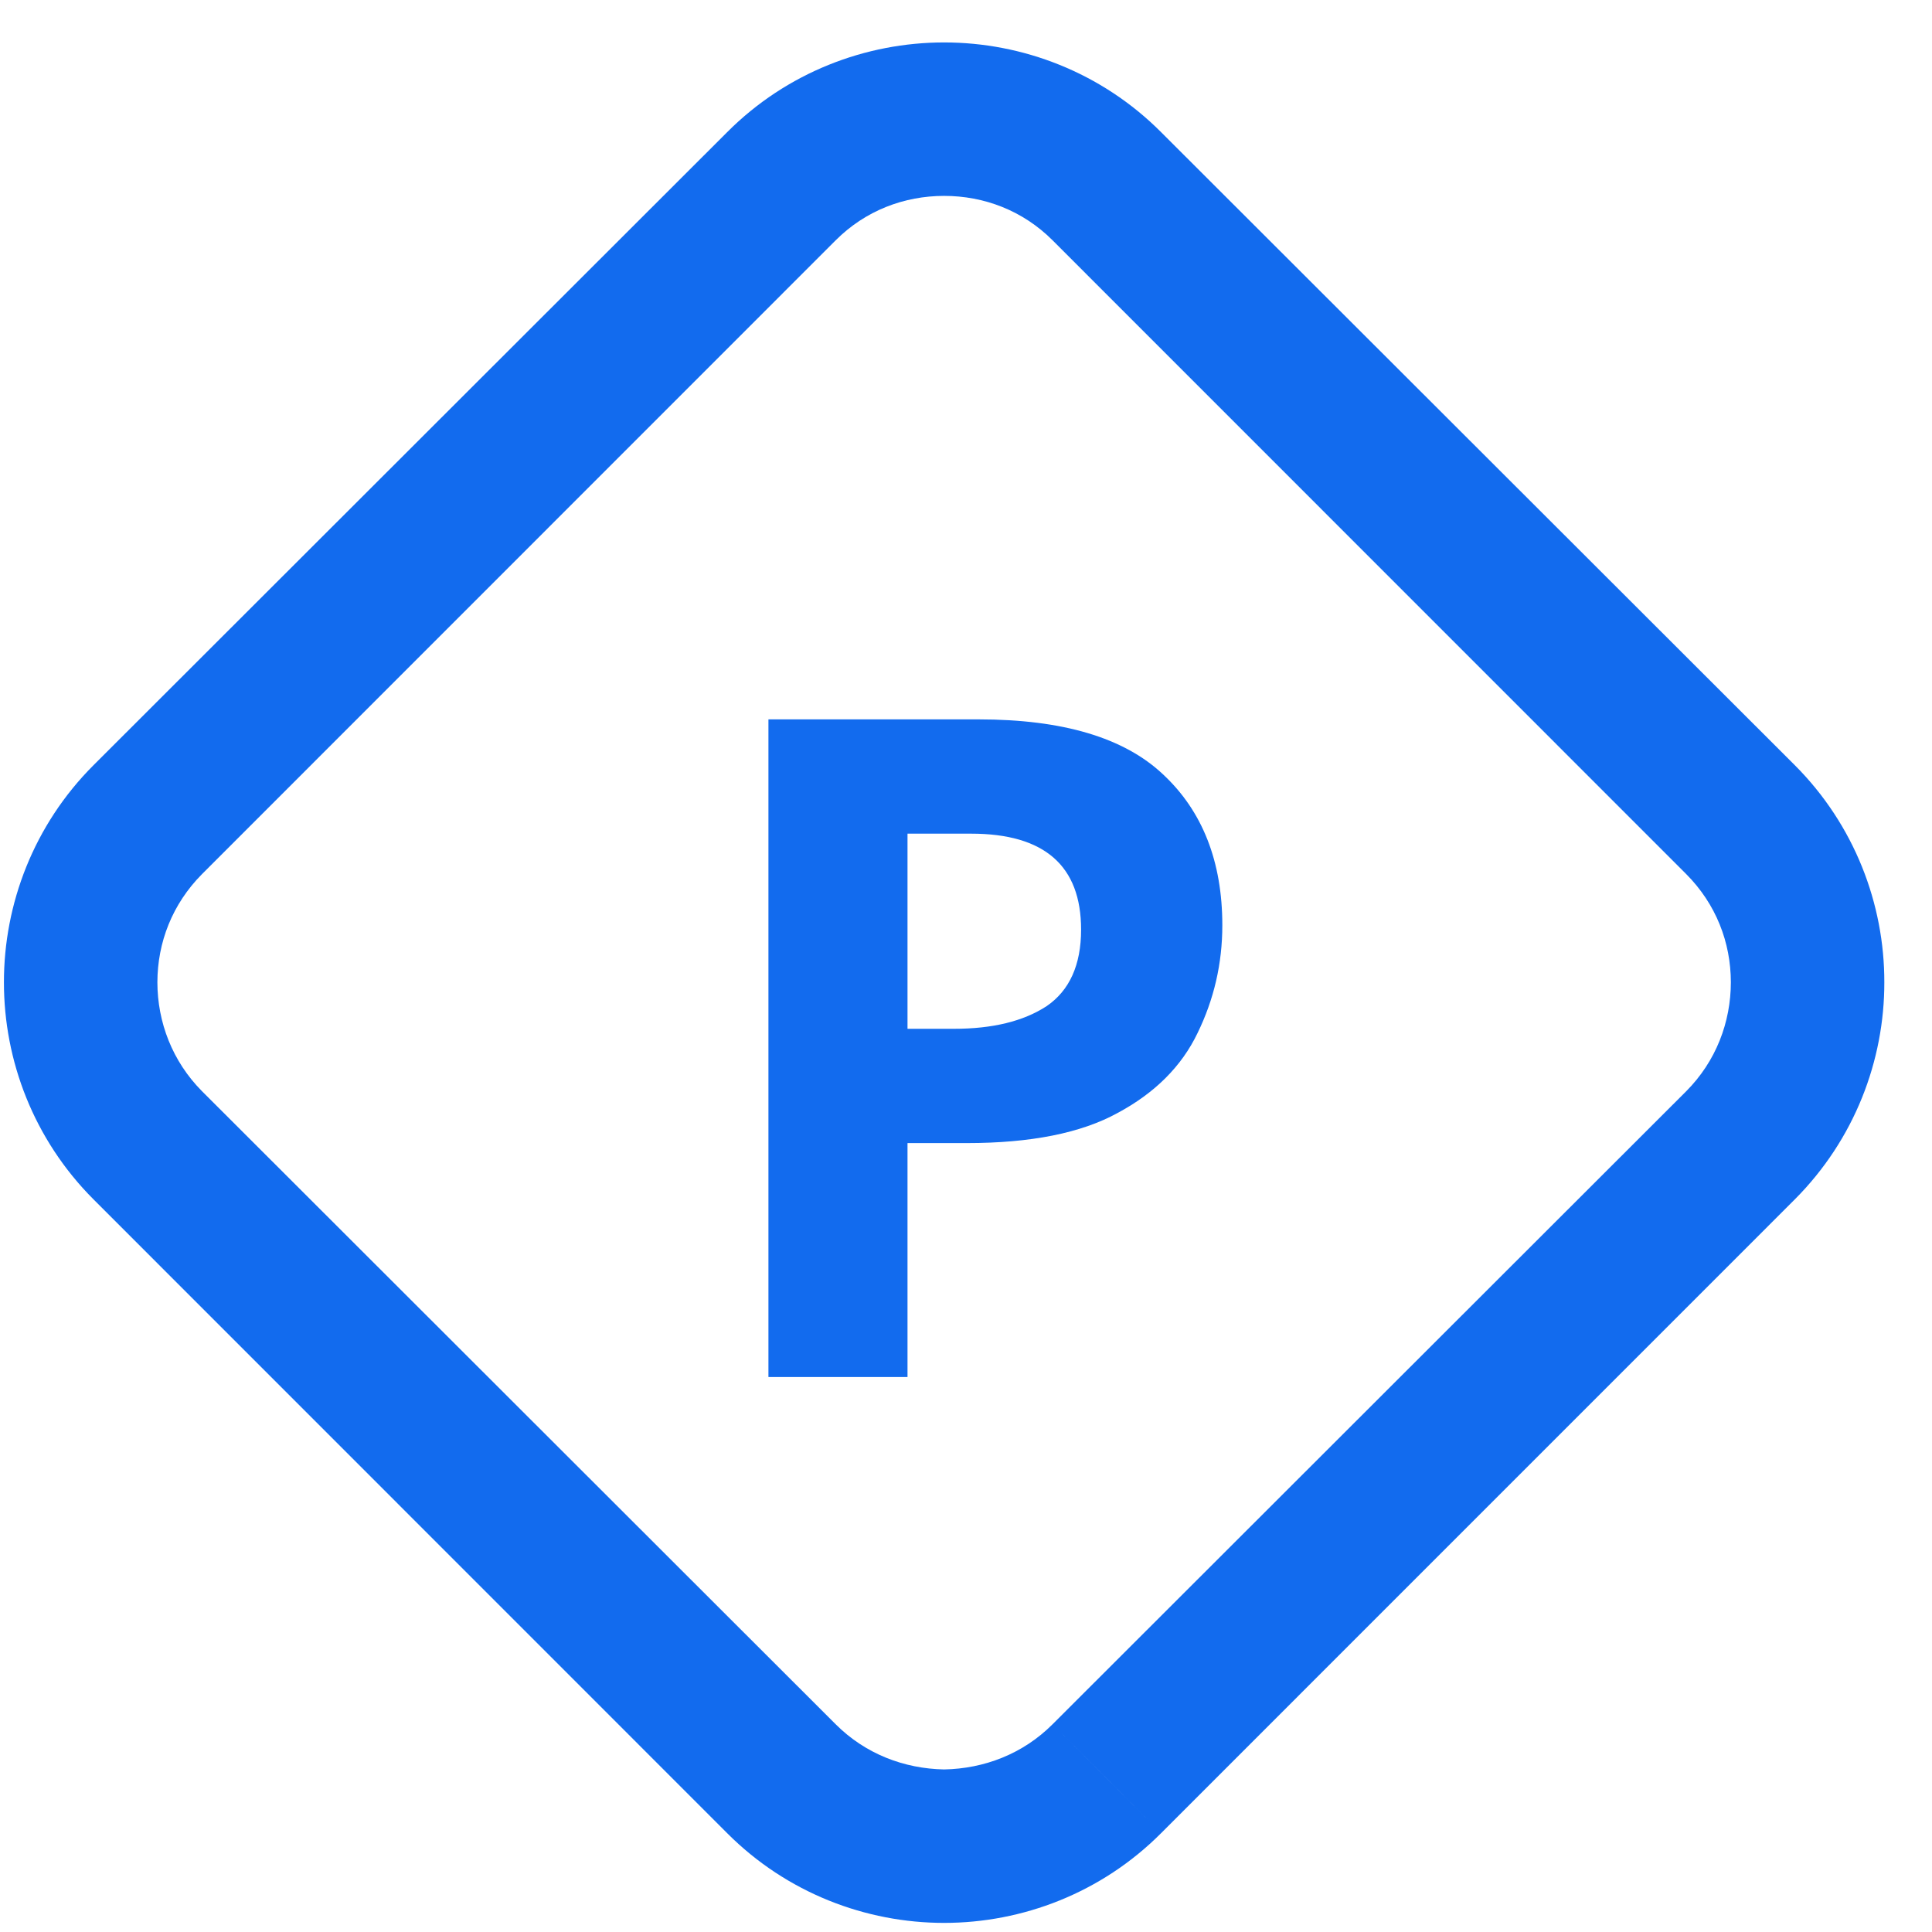
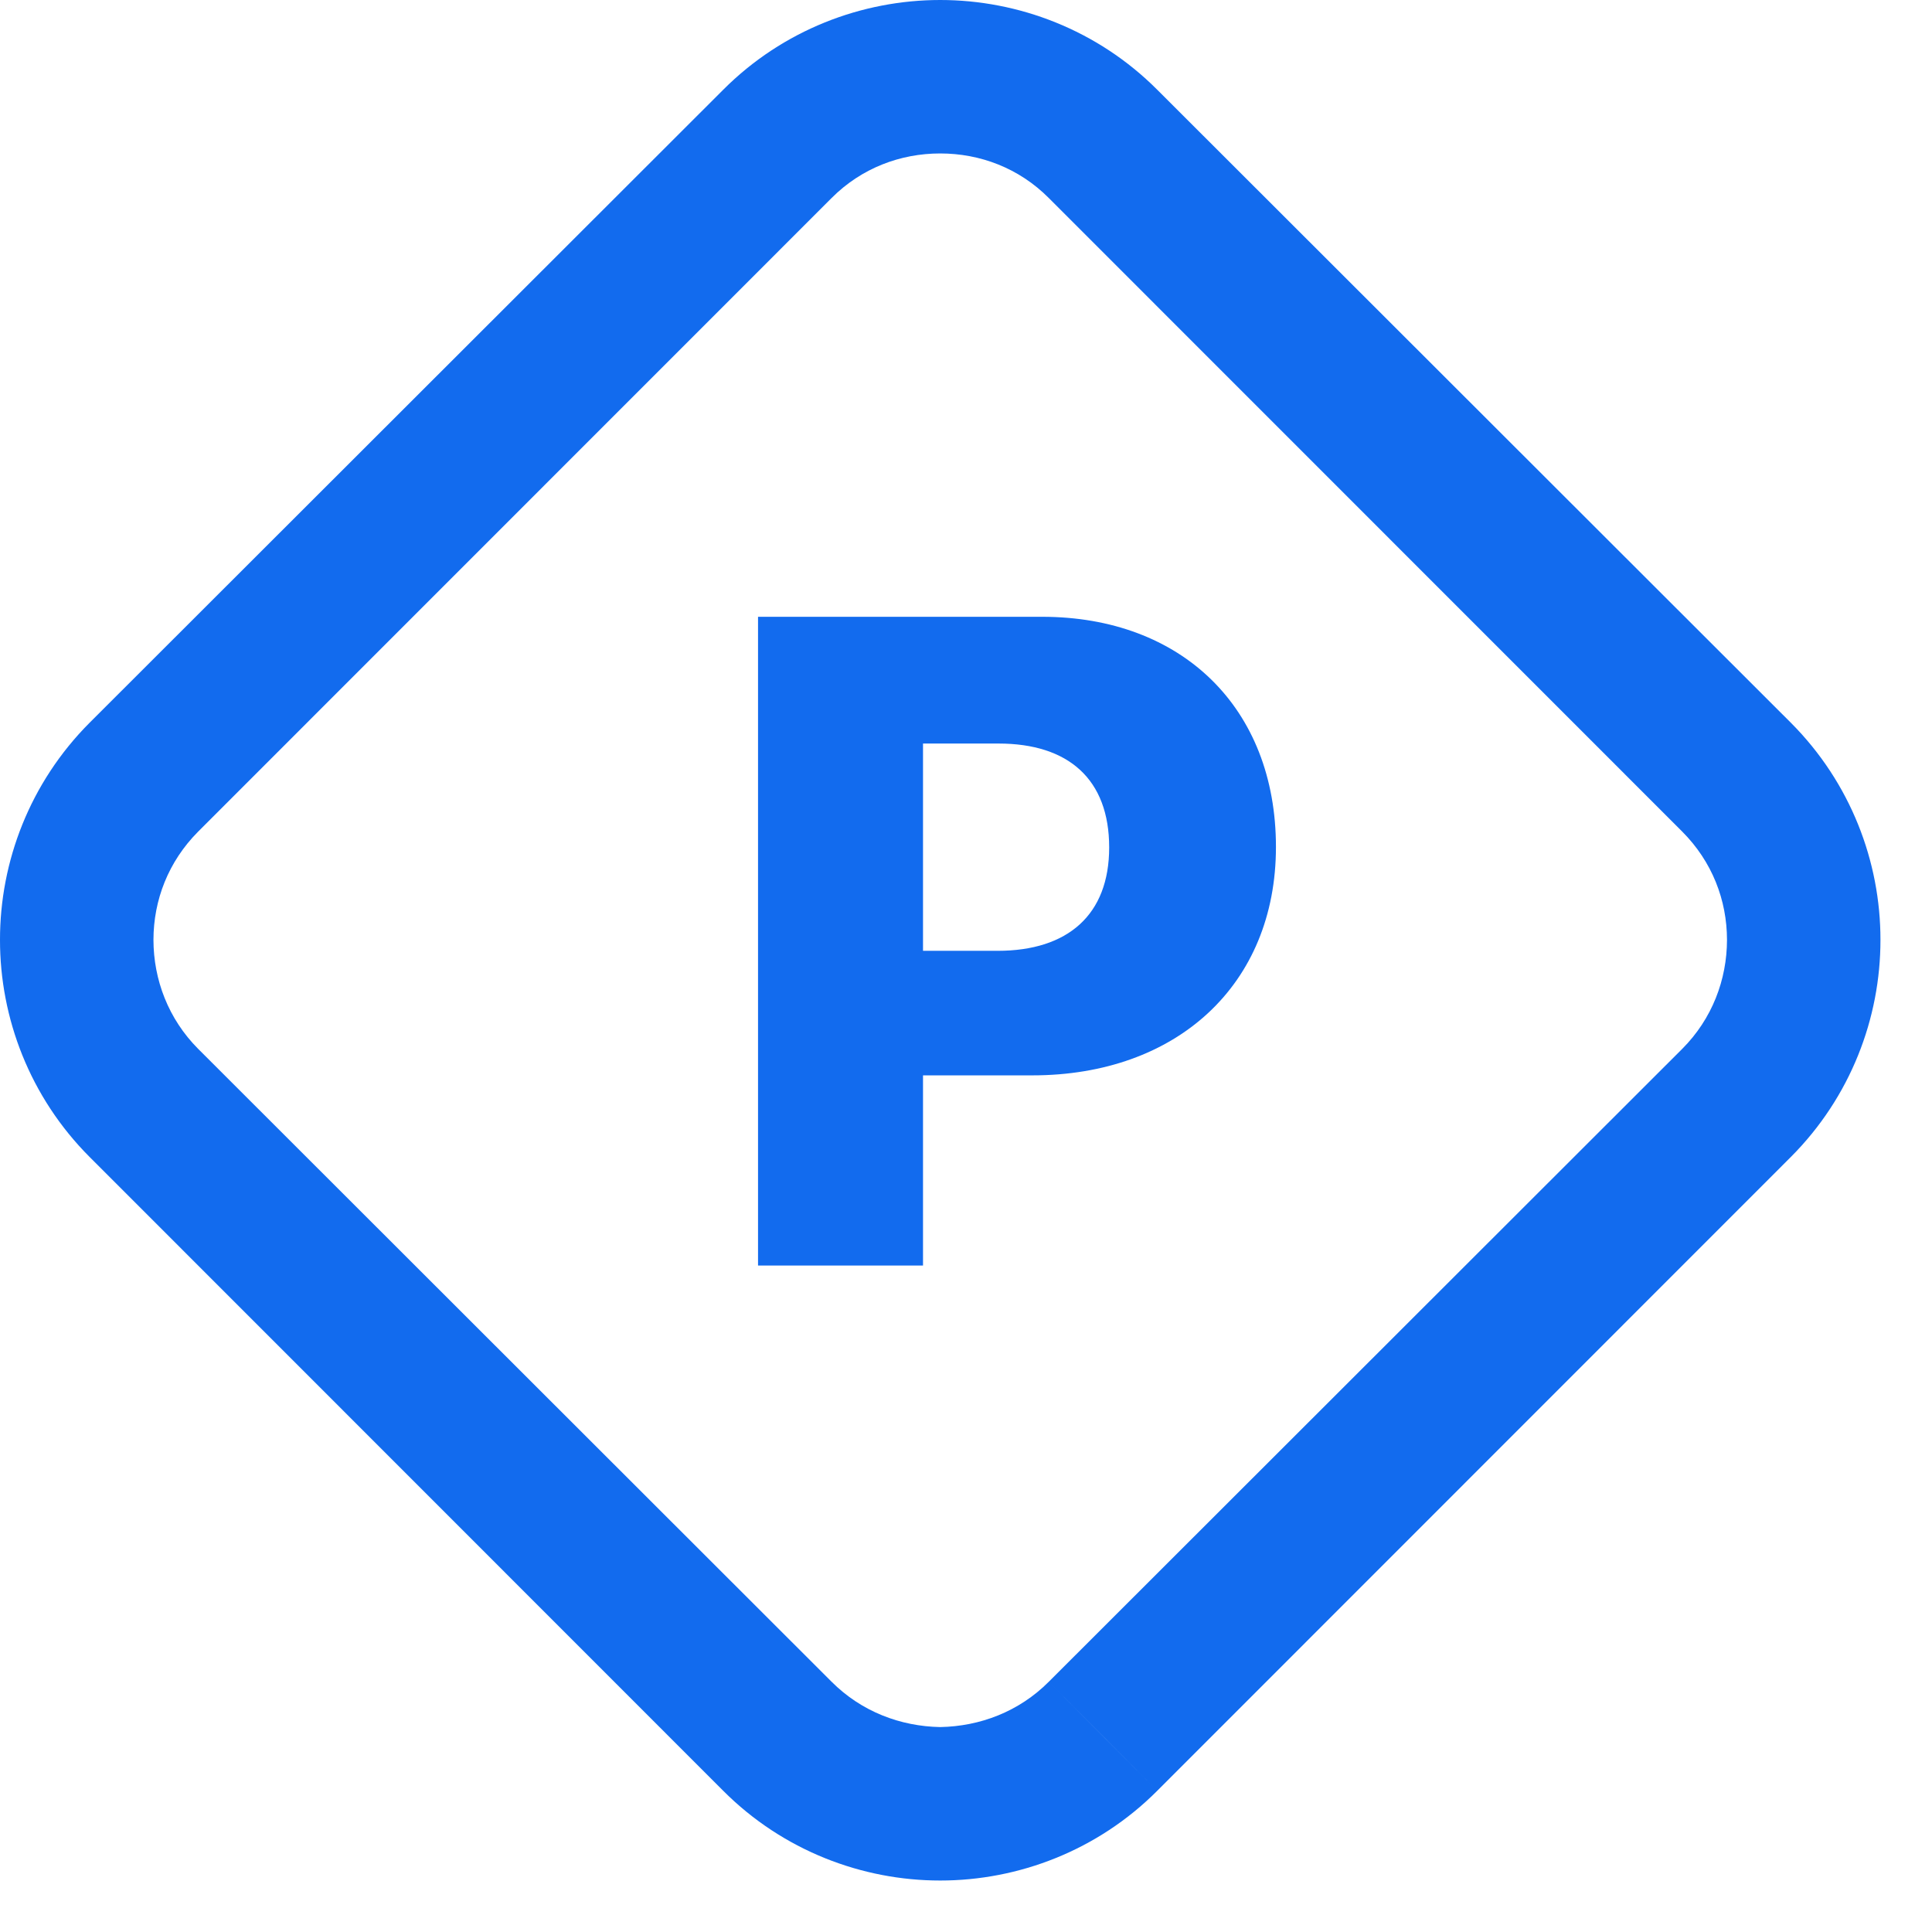
<svg xmlns="http://www.w3.org/2000/svg" width="28px" height="28px" viewBox="0 0 28 28" version="1.1">
  <defs />
  <g id="Page-1" stroke="none" stroke-width="1" fill="none" fill-rule="evenodd">
-     <g id="05-About" transform="translate(-634, -4666)" fill="#126BEE">
-       <g id="Parking" transform="translate(485, 4662)">
-         <g id="Fill-471-+-P" transform="translate(149, 4)">
-           <path d="M16.042,25.778 L15.256,24.988 C14.823,25.422 14.26,25.633 13.683,25.644 C13.106,25.633 12.543,25.422 12.11,24.988 L2.928,15.815 C2.497,15.381 2.282,14.814 2.281,14.236 C2.282,13.658 2.497,13.102 2.928,12.668 L12.11,3.484 C12.543,3.05 13.106,2.839 13.683,2.839 C14.26,2.839 14.823,3.05 15.256,3.484 L24.438,12.668 C24.87,13.102 25.084,13.658 25.085,14.236 C25.084,14.814 24.87,15.381 24.438,15.815 L15.256,24.988 L16.828,26.567 L26.011,17.383 C26.877,16.515 27.311,15.37 27.309,14.236 C27.311,13.102 26.877,11.956 26.011,11.089 L16.828,1.916 C15.963,1.048 14.817,0.615 13.683,0.615 C12.549,0.615 11.403,1.048 10.538,1.916 L1.356,11.089 C0.489,11.956 0.056,13.102 0.057,14.236 C0.056,15.37 0.489,16.515 1.356,17.383 L10.538,26.567 C11.403,27.435 12.549,27.868 13.683,27.868 C14.817,27.868 15.963,27.435 16.828,26.567 L16.042,25.778" id="Fill-471" />
-           <text id="P" font-family="SF UI Text" font-size="13.344" font-weight="633">
-             <tspan x="9.935" y="19.956">P</tspan>
-           </text>
-         </g>
-       </g>
-     </g>
+     <path d="M15.986,25.163 L15.199,24.374 C14.767,24.807 14.203,25.019 13.626,25.03 C13.05,25.019 12.486,24.807 12.053,24.374 L2.871,15.2 C2.44,14.767 2.225,14.199 2.224,13.621 C2.225,13.043 2.44,12.487 2.871,12.053 L12.053,2.869 C12.486,2.435 13.05,2.224 13.626,2.224 C14.203,2.224 14.767,2.435 15.199,2.869 L24.381,12.053 C24.813,12.487 25.028,13.043 25.029,13.621 C25.028,14.199 24.813,14.767 24.381,15.2 L15.199,24.374 L16.772,25.953 L25.954,16.768 C26.82,15.901 27.254,14.755 27.253,13.621 C27.254,12.487 26.82,11.342 25.954,10.474 L16.772,1.301 C15.907,0.434 14.76,0 13.626,0 C12.493,0 11.346,0.434 10.481,1.301 L1.299,10.474 C0.433,11.342 -0.001,12.487 2.1330695e-06,13.621 C-0.001,14.755 0.433,15.901 1.299,16.768 L10.481,25.953 C11.346,26.82 12.493,27.254 13.626,27.254 C14.76,27.254 15.907,26.82 16.772,25.953 L15.986,25.163" id="Fill-471" fill="#126BEE" />
+     <path d="M10.986,8.939 L10.986,18.341 L13.377,18.341 L13.377,15.585 L14.961,15.585 C17.052,15.585 18.492,14.275 18.492,12.275 C18.492,10.255 17.124,8.939 15.104,8.939 L10.986,8.939 Z M13.377,10.776 L14.472,10.776 C15.482,10.776 16.075,11.291 16.075,12.282 C16.075,13.259 15.475,13.78 14.459,13.78 L13.377,13.78 L13.377,10.776 Z" id="P" fill="#126BEE" />
  </g>
</svg>
